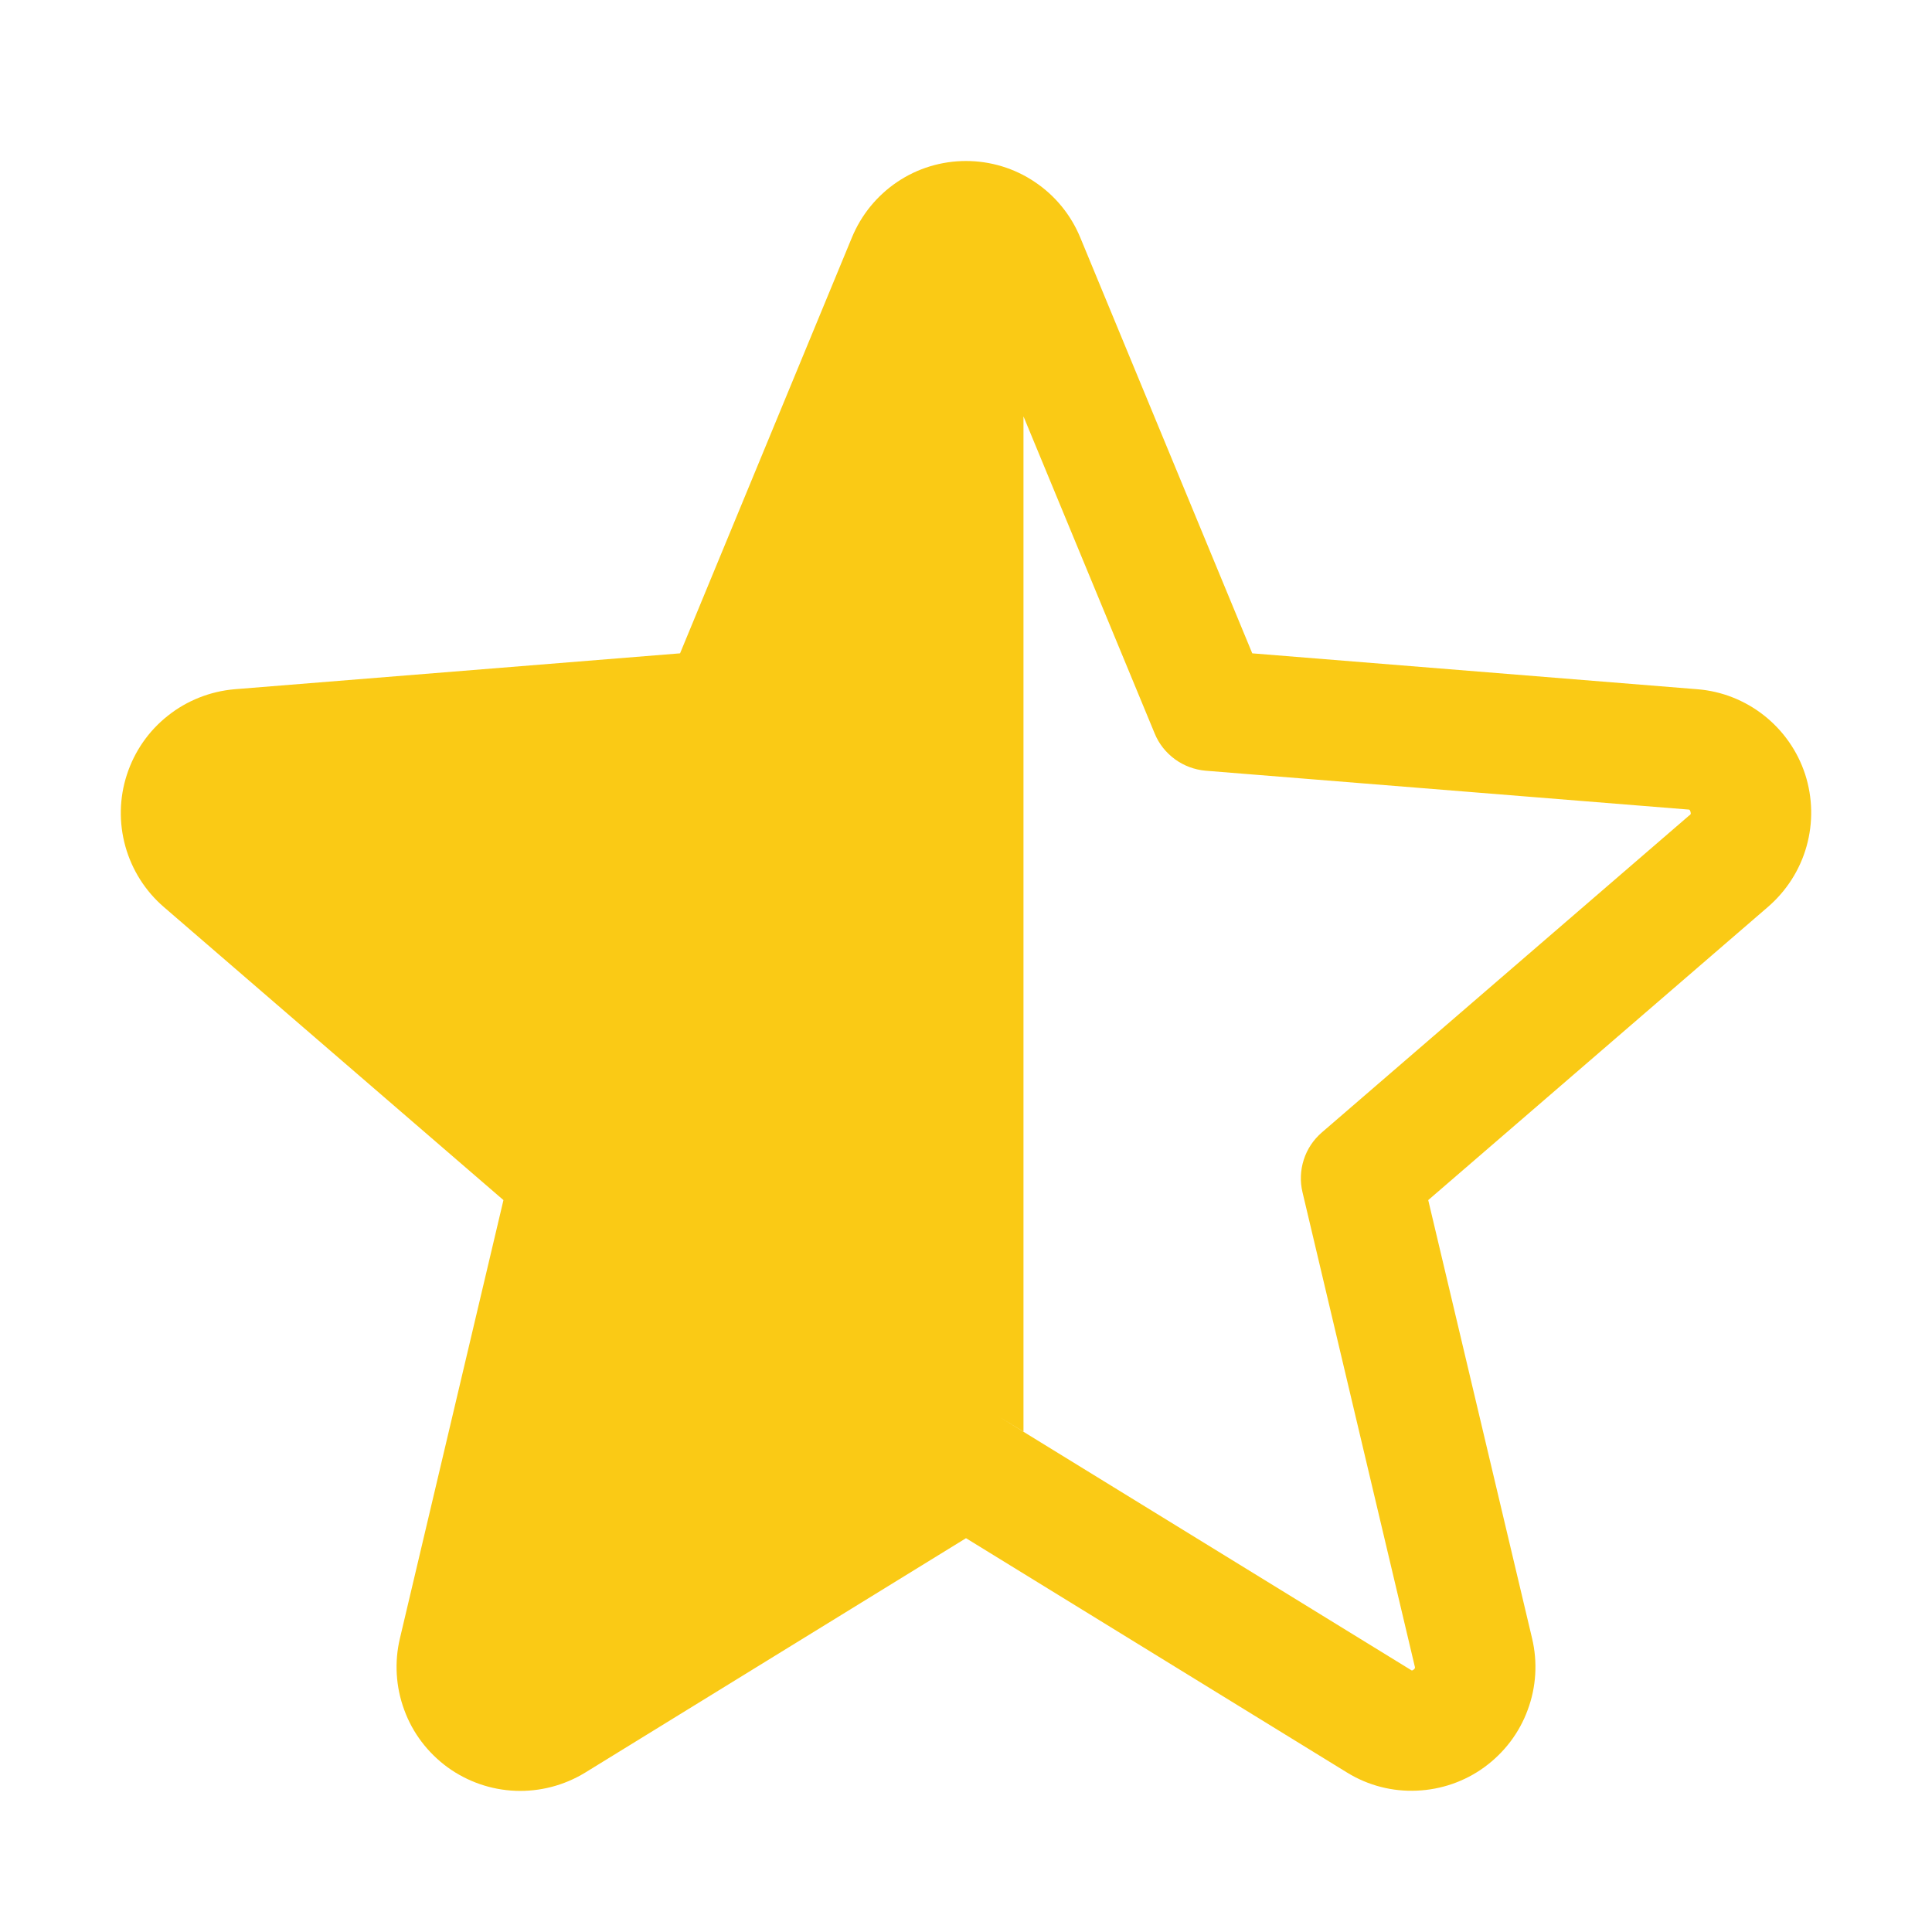
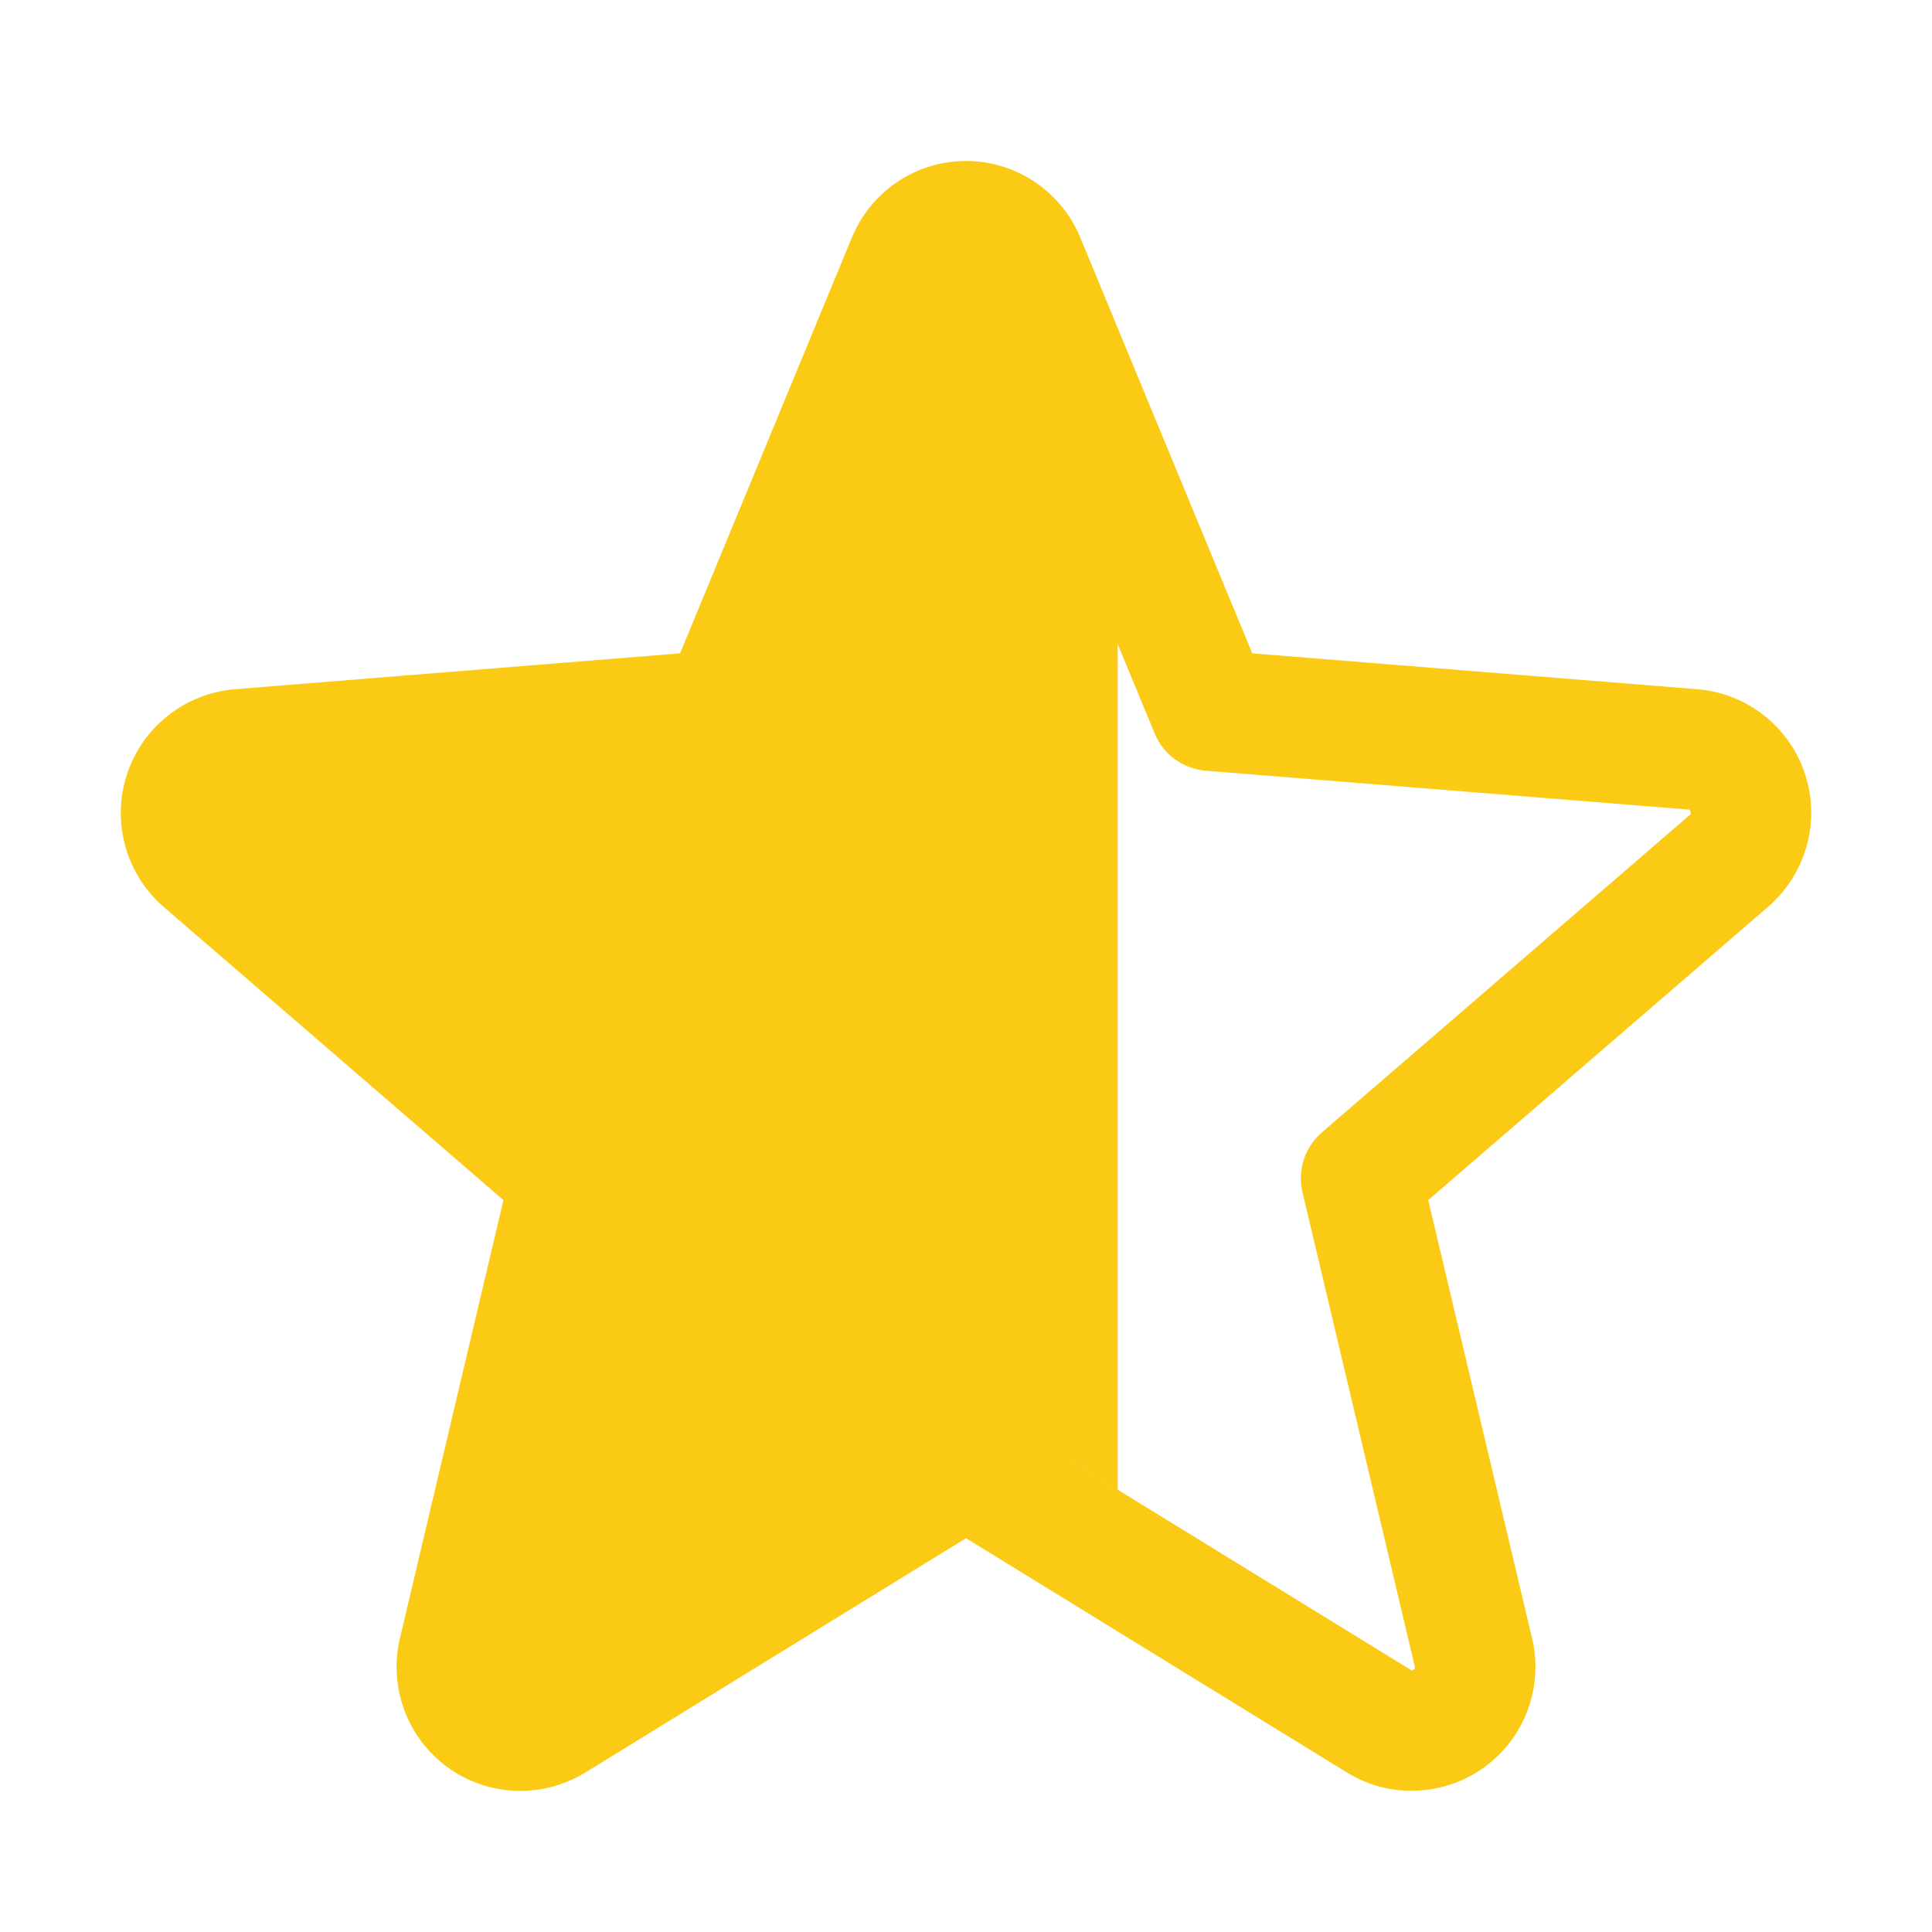
<svg xmlns="http://www.w3.org/2000/svg" width="12" height="12" viewBox="0 0 12 12" fill="none">
-   <path d="M11.212 4.809C11.165 4.665 11.076 4.538 10.957 4.444C10.838 4.35 10.694 4.293 10.543 4.281L7.778 4.058L6.71 1.476C6.652 1.335 6.554 1.215 6.427 1.13C6.301 1.045 6.152 1 6 1C5.848 1 5.699 1.045 5.573 1.13C5.447 1.215 5.349 1.335 5.291 1.476L4.224 4.058L1.457 4.281C1.306 4.294 1.161 4.351 1.042 4.446C0.923 4.54 0.835 4.667 0.788 4.812C0.741 4.956 0.738 5.111 0.779 5.258C0.82 5.404 0.903 5.535 1.018 5.634L3.127 7.454L2.484 10.176C2.449 10.323 2.458 10.478 2.511 10.621C2.563 10.764 2.657 10.887 2.78 10.977C2.903 11.066 3.049 11.117 3.201 11.123C3.353 11.129 3.503 11.09 3.633 11.011L6 9.554L8.369 11.011C8.498 11.09 8.648 11.129 8.8 11.122C8.951 11.116 9.098 11.065 9.22 10.976C9.343 10.886 9.437 10.763 9.489 10.62C9.542 10.478 9.551 10.323 9.516 10.176L8.871 7.454L10.98 5.634C11.096 5.534 11.18 5.403 11.221 5.256C11.262 5.11 11.259 4.954 11.212 4.809ZM10.492 5.065L8.21 7.034C8.158 7.079 8.119 7.137 8.098 7.203C8.077 7.268 8.074 7.338 8.09 7.405L8.787 10.349C8.789 10.353 8.789 10.357 8.788 10.361C8.786 10.366 8.783 10.369 8.779 10.371C8.771 10.378 8.768 10.376 8.761 10.371L6.196 8.794L6.357 8.892V2.585C6.368 2.585 6.013 1.754 6.016 1.762L7.172 4.556C7.198 4.62 7.242 4.675 7.298 4.716C7.353 4.756 7.419 4.781 7.488 4.787L10.484 5.028C10.492 5.028 10.496 5.028 10.5 5.042C10.504 5.056 10.5 5.061 10.492 5.065Z" fill="#FACA15" />
+   <path d="M11.212 4.809C11.165 4.665 11.076 4.538 10.957 4.444C10.838 4.35 10.694 4.293 10.543 4.281L7.778 4.058L6.71 1.476C6.652 1.335 6.554 1.215 6.427 1.13C6.301 1.045 6.152 1 6 1C5.848 1 5.699 1.045 5.573 1.13C5.447 1.215 5.349 1.335 5.291 1.476L4.224 4.058L1.457 4.281C1.306 4.294 1.161 4.351 1.042 4.446C0.923 4.54 0.835 4.667 0.788 4.812C0.741 4.956 0.738 5.111 0.779 5.258C0.82 5.404 0.903 5.535 1.018 5.634L3.127 7.454L2.484 10.176C2.449 10.323 2.458 10.478 2.511 10.621C2.563 10.764 2.657 10.887 2.78 10.977C2.903 11.066 3.049 11.117 3.201 11.123C3.353 11.129 3.503 11.09 3.633 11.011L6 9.554L8.369 11.011C8.498 11.09 8.648 11.129 8.8 11.122C8.951 11.116 9.098 11.065 9.22 10.976C9.343 10.886 9.437 10.763 9.489 10.62C9.542 10.478 9.551 10.323 9.516 10.176L8.871 7.454L10.98 5.634C11.096 5.534 11.18 5.403 11.221 5.256C11.262 5.11 11.259 4.954 11.212 4.809ZM10.492 5.065L8.21 7.034C8.158 7.079 8.119 7.137 8.098 7.203C8.077 7.268 8.074 7.338 8.09 7.405L8.787 10.349C8.789 10.353 8.789 10.357 8.788 10.361C8.786 10.366 8.783 10.369 8.779 10.371C8.771 10.378 8.768 10.376 8.761 10.371L6.196 8.794L6.942 9.252V4C6.953 4 6.013 1.754 6.016 1.762L7.172 4.556C7.198 4.62 7.242 4.675 7.298 4.716C7.353 4.756 7.419 4.781 7.488 4.787L10.484 5.028C10.492 5.028 10.496 5.028 10.5 5.042C10.504 5.056 10.5 5.061 10.492 5.065Z" fill="#FACA15" />
</svg>
